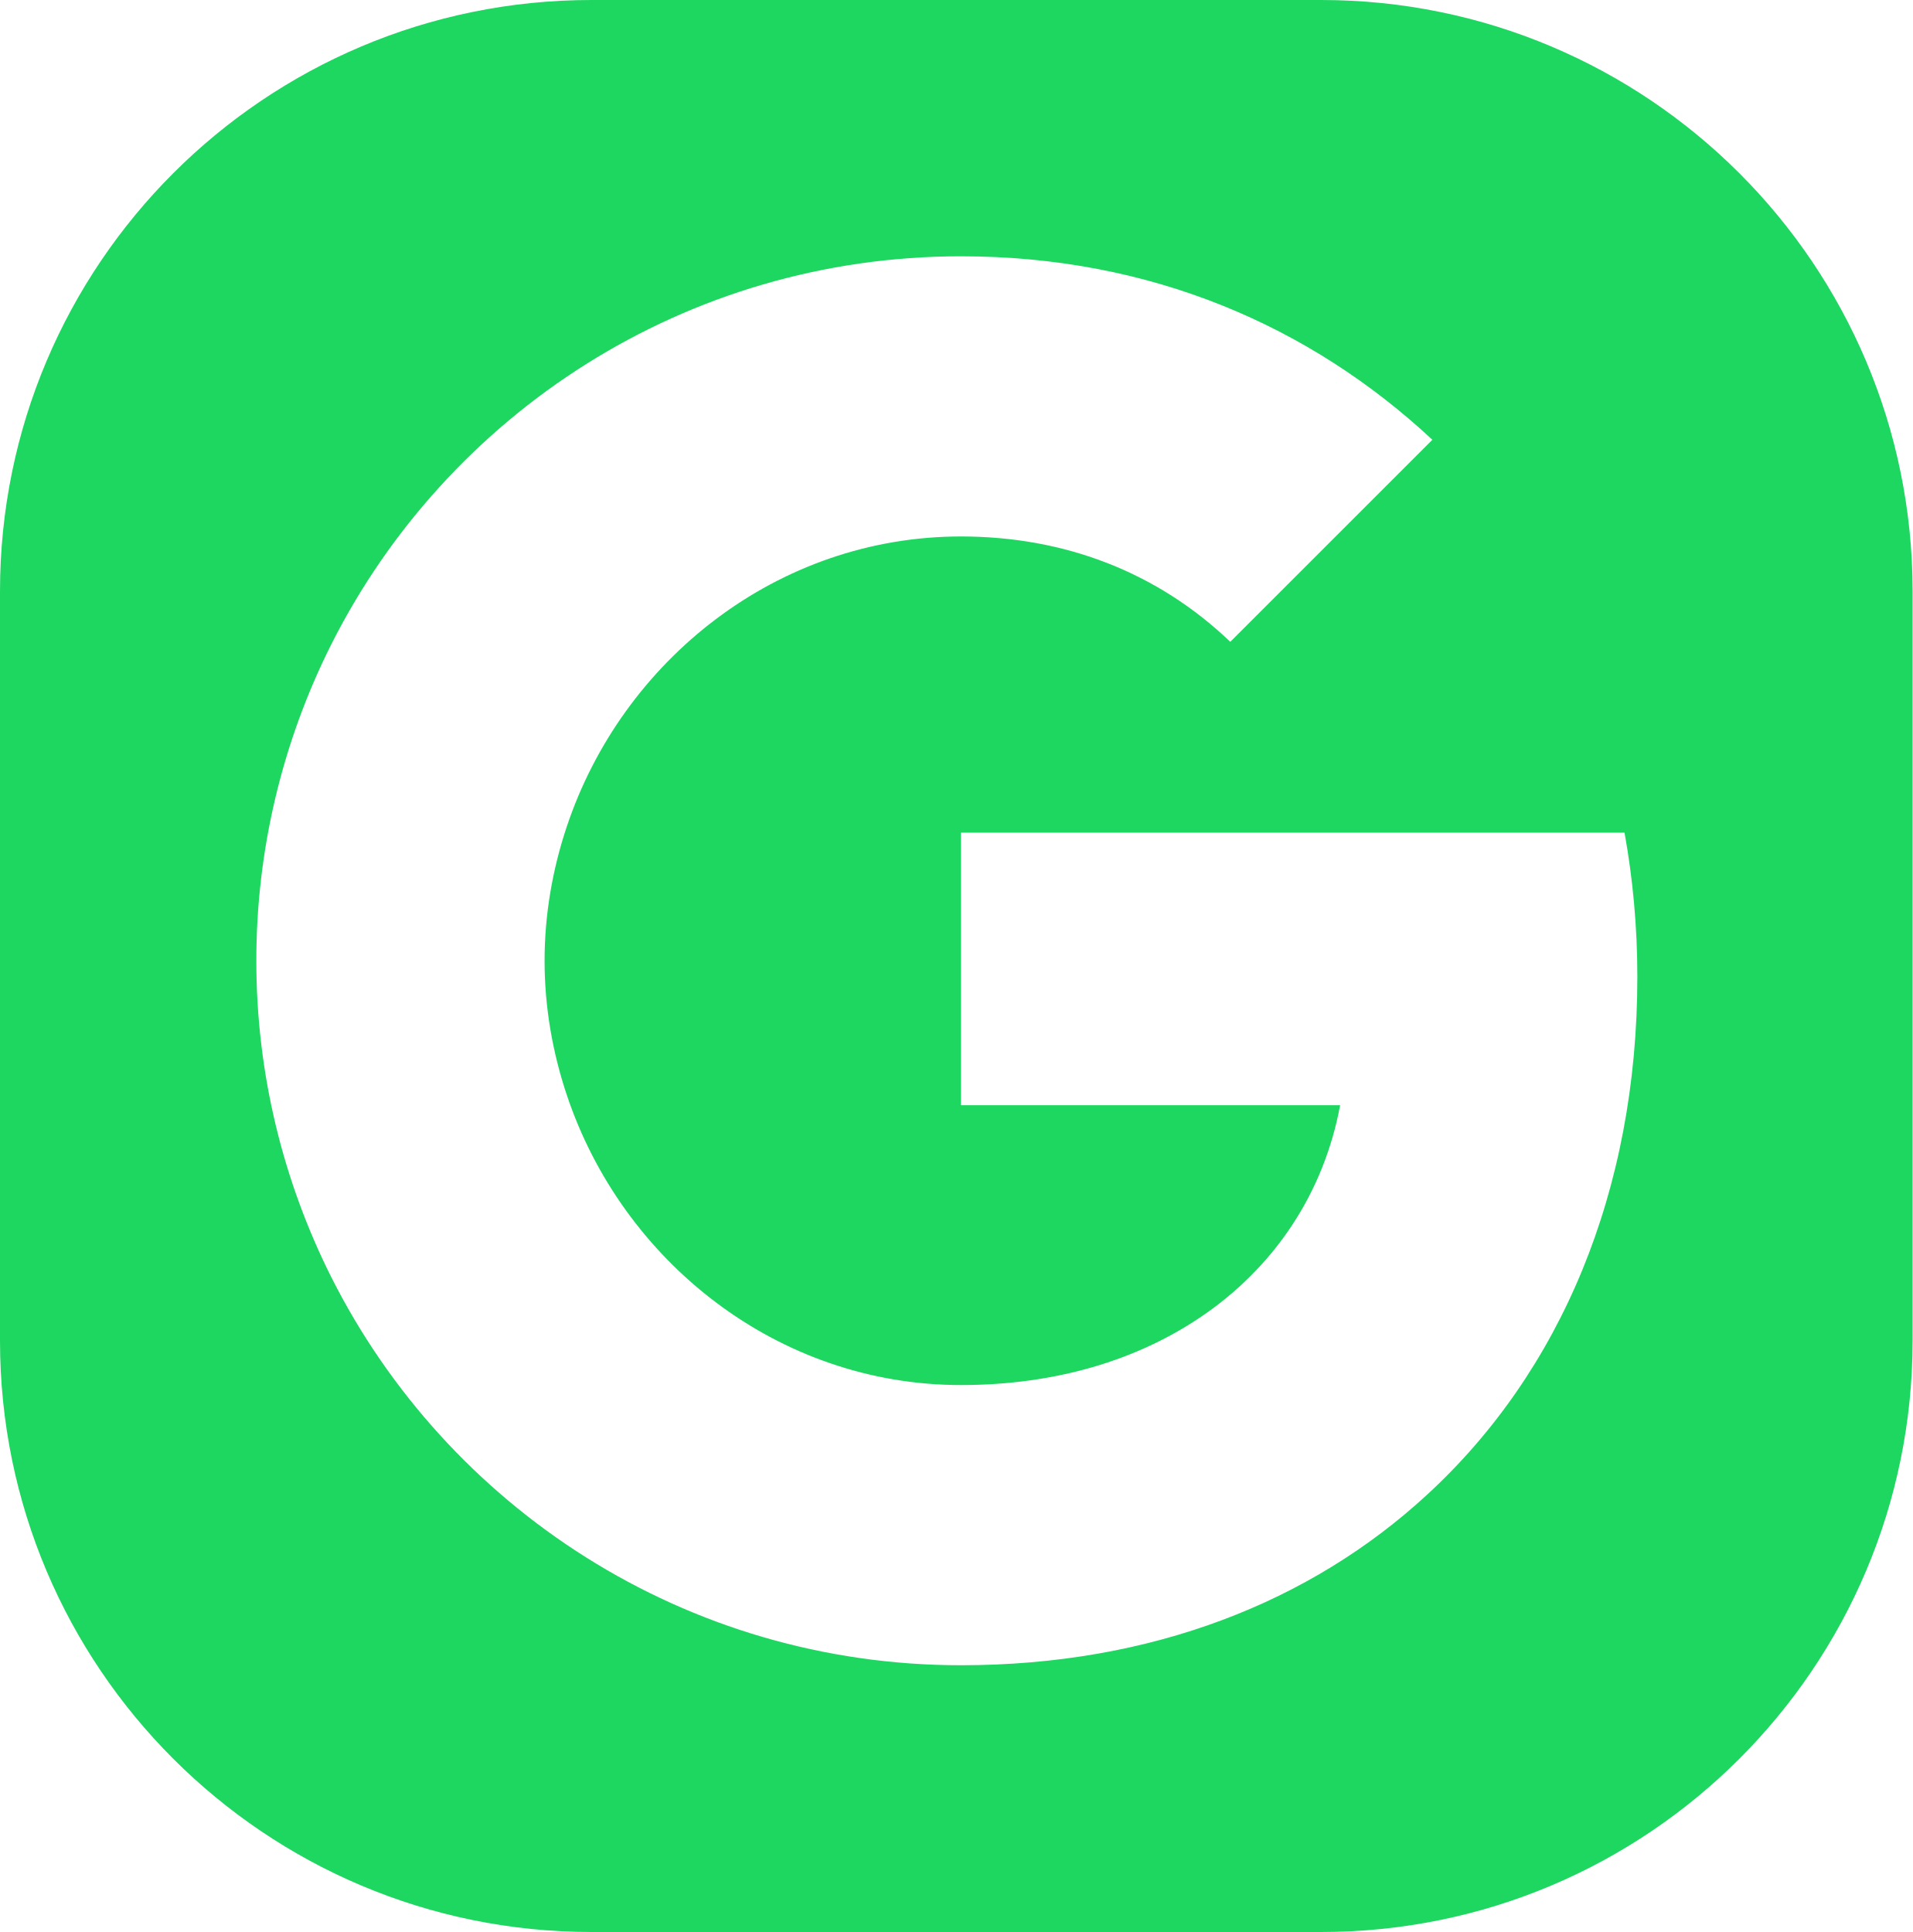
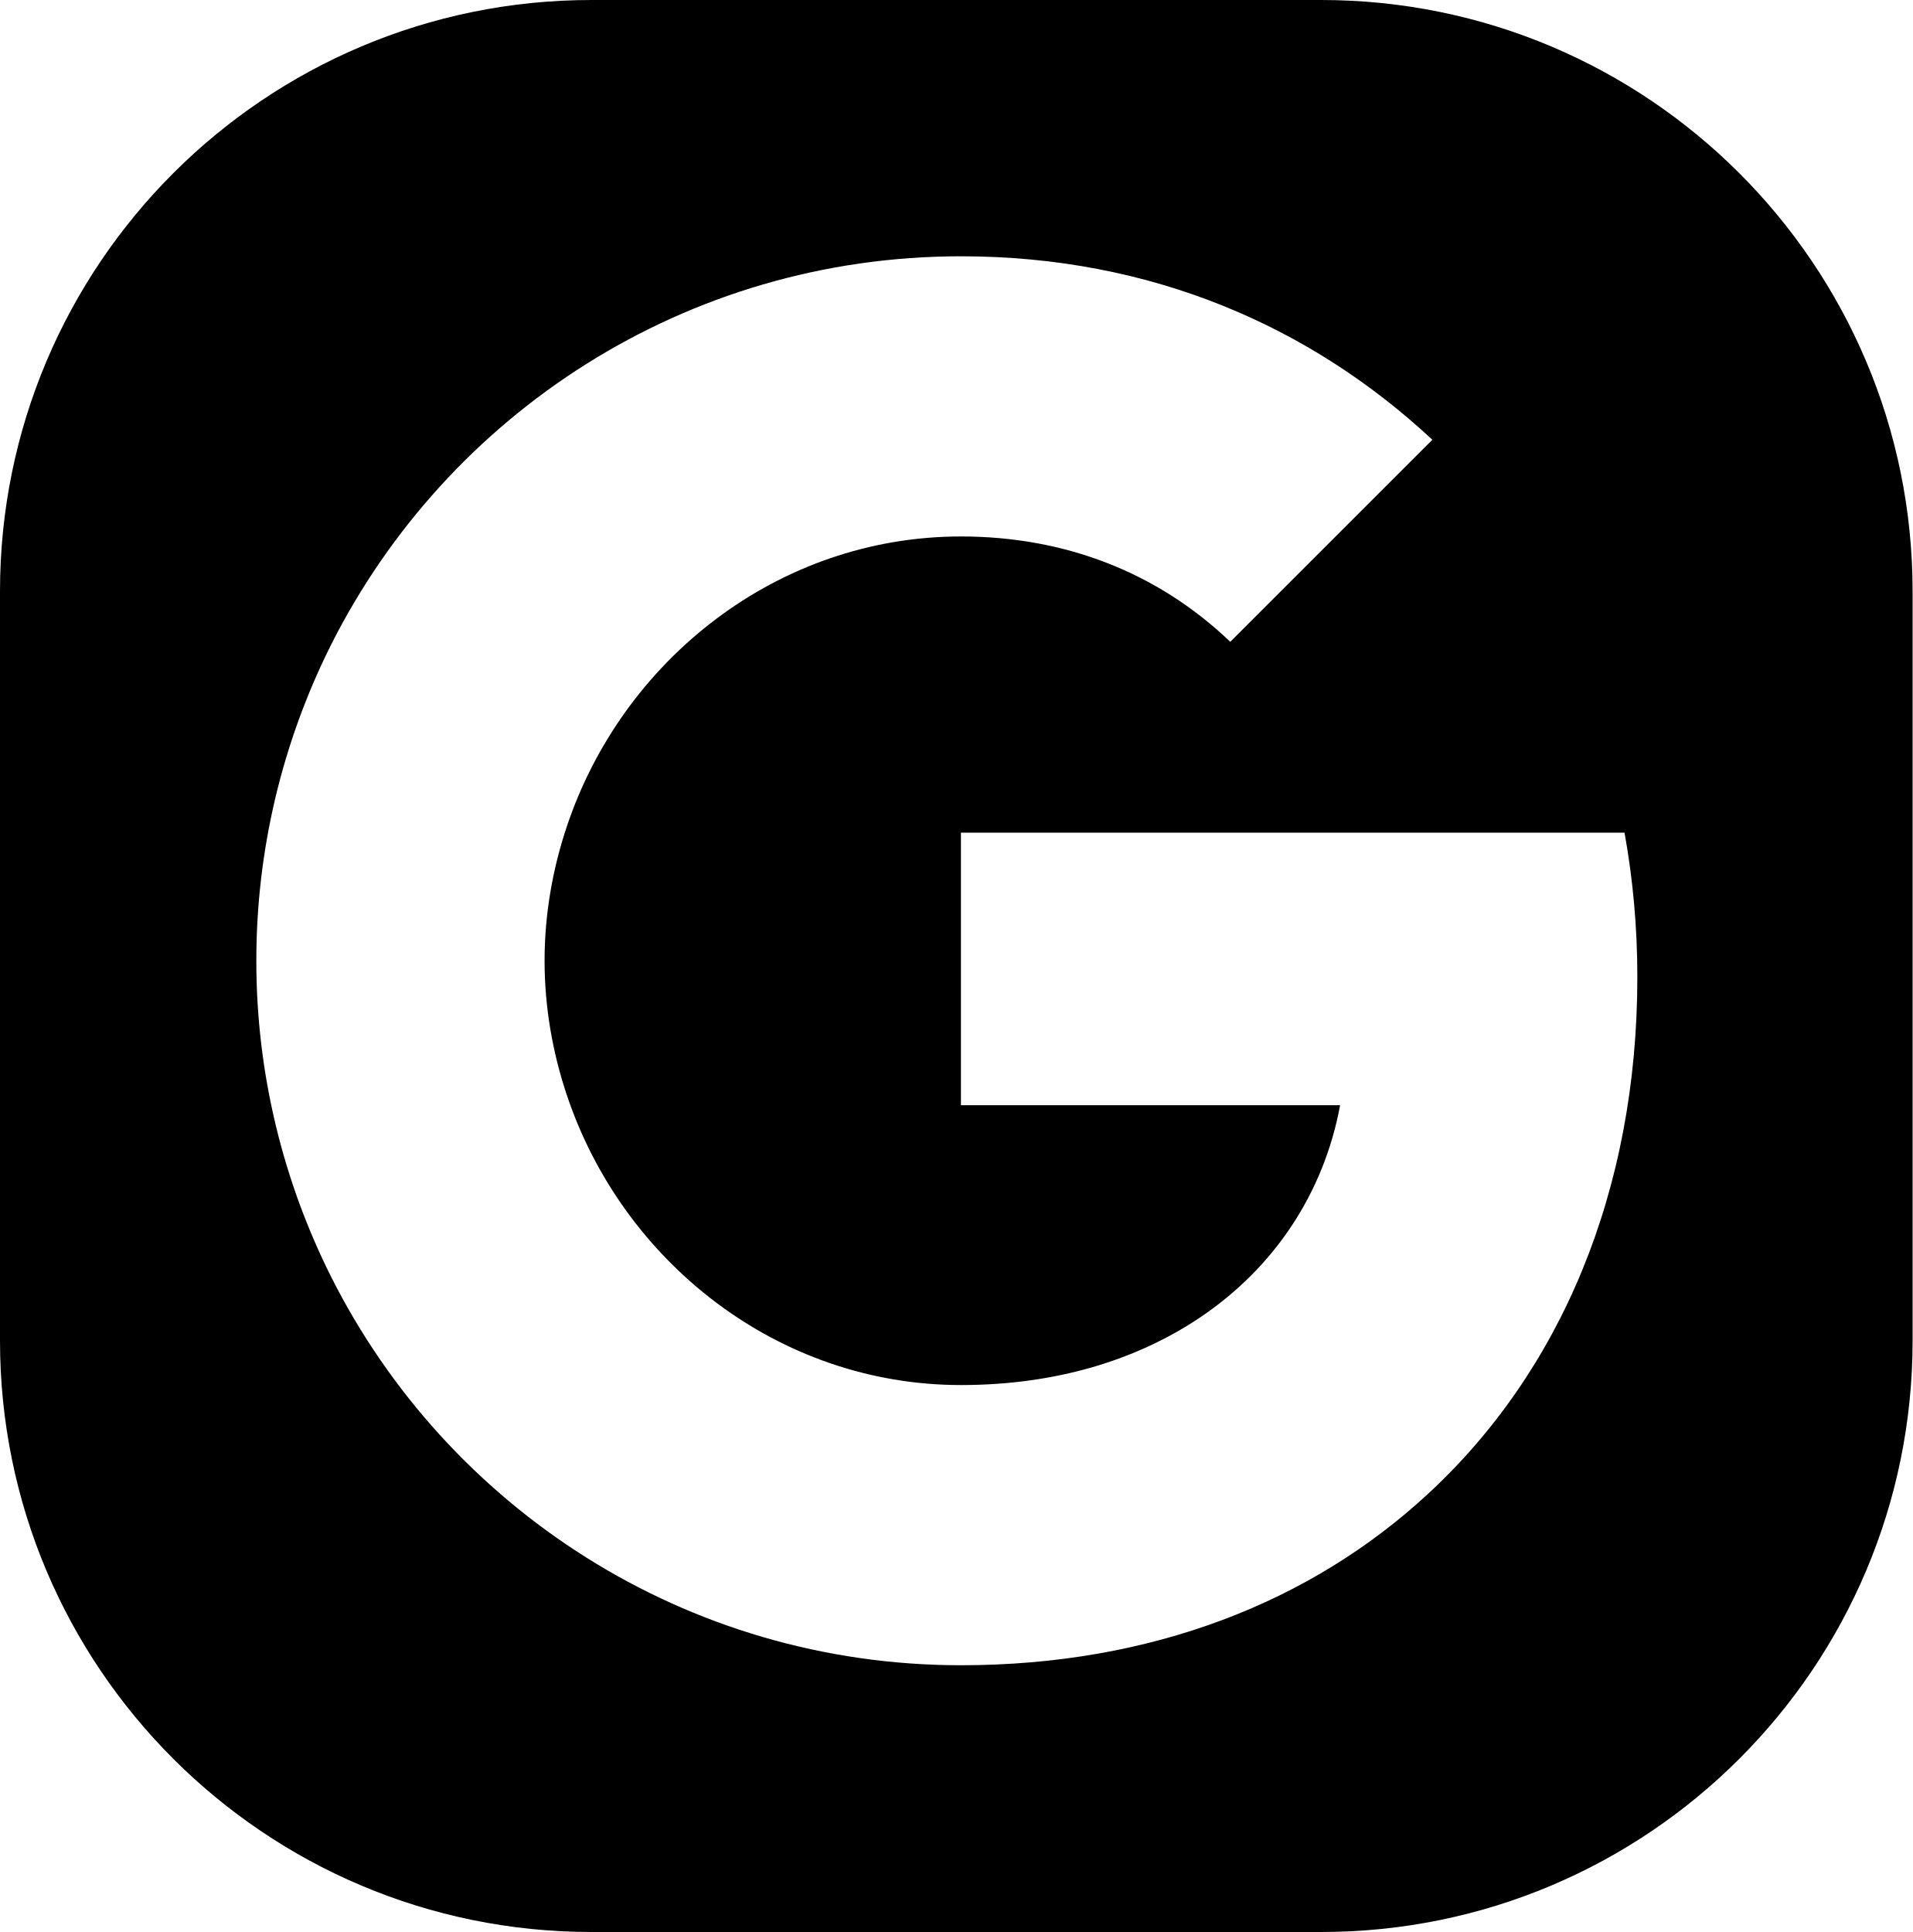
- <svg xmlns="http://www.w3.org/2000/svg" width="97" height="98" viewBox="0 0 97 98" fill="none">
-   <path fill-rule="evenodd" clip-rule="evenodd" d="M0 30C0 13.431 13.431 0 30 0H67C83.569 0 97 13.431 97 30V68C97 84.569 83.569 98 67 98H30C13.431 98 0 84.569 0 68V30ZM83.04 49.547C83.04 47.013 82.812 44.576 82.39 42.237H48.735V56.06H67.966C67.138 60.527 64.62 64.311 60.836 66.845L60.836 66.845C57.636 68.989 53.543 70.256 48.735 70.256C39.428 70.256 31.55 63.97 28.74 55.524H28.739C28.025 53.38 27.619 51.09 27.619 48.734C27.619 46.379 28.025 44.089 28.739 41.945V41.945L28.74 41.945C31.55 33.498 39.428 27.212 48.735 27.212C53.981 27.212 58.692 29.015 62.395 32.556L72.644 22.307C66.456 16.541 58.367 13 48.735 13C34.766 13 22.681 21.008 16.801 32.686L16.801 32.686C14.3 37.666 12.998 43.162 13 48.734C13 54.501 14.381 59.958 16.801 64.782L16.801 64.782C22.681 76.461 34.766 84.469 48.735 84.469C58.383 84.469 66.472 81.269 72.384 75.811L72.385 75.811C79.141 69.59 83.04 60.429 83.04 49.547Z" fill="#1ED760" />
+ <svg xmlns="http://www.w3.org/2000/svg" width="97" height="98" fill="currentColor" viewBox="0 0 97 98">
+   <path fill-rule="currentColor" clip-rule="evenodd" d="M0 30C0 13.431 13.431 0 30 0H67C83.569 0 97 13.431 97 30V68C97 84.569 83.569 98 67 98H30C13.431 98 0 84.569 0 68V30ZM83.04 49.547C83.04 47.013 82.812 44.576 82.39 42.237H48.735V56.06H67.966C67.138 60.527 64.62 64.311 60.836 66.845L60.836 66.845C57.636 68.989 53.543 70.256 48.735 70.256C39.428 70.256 31.55 63.97 28.74 55.524H28.739C28.025 53.38 27.619 51.09 27.619 48.734C27.619 46.379 28.025 44.089 28.739 41.945V41.945L28.74 41.945C31.55 33.498 39.428 27.212 48.735 27.212C53.981 27.212 58.692 29.015 62.395 32.556L72.644 22.307C66.456 16.541 58.367 13 48.735 13C34.766 13 22.681 21.008 16.801 32.686L16.801 32.686C14.3 37.666 12.998 43.162 13 48.734C13 54.501 14.381 59.958 16.801 64.782L16.801 64.782C22.681 76.461 34.766 84.469 48.735 84.469C58.383 84.469 66.472 81.269 72.384 75.811L72.385 75.811C79.141 69.59 83.04 60.429 83.04 49.547Z" />
</svg>
